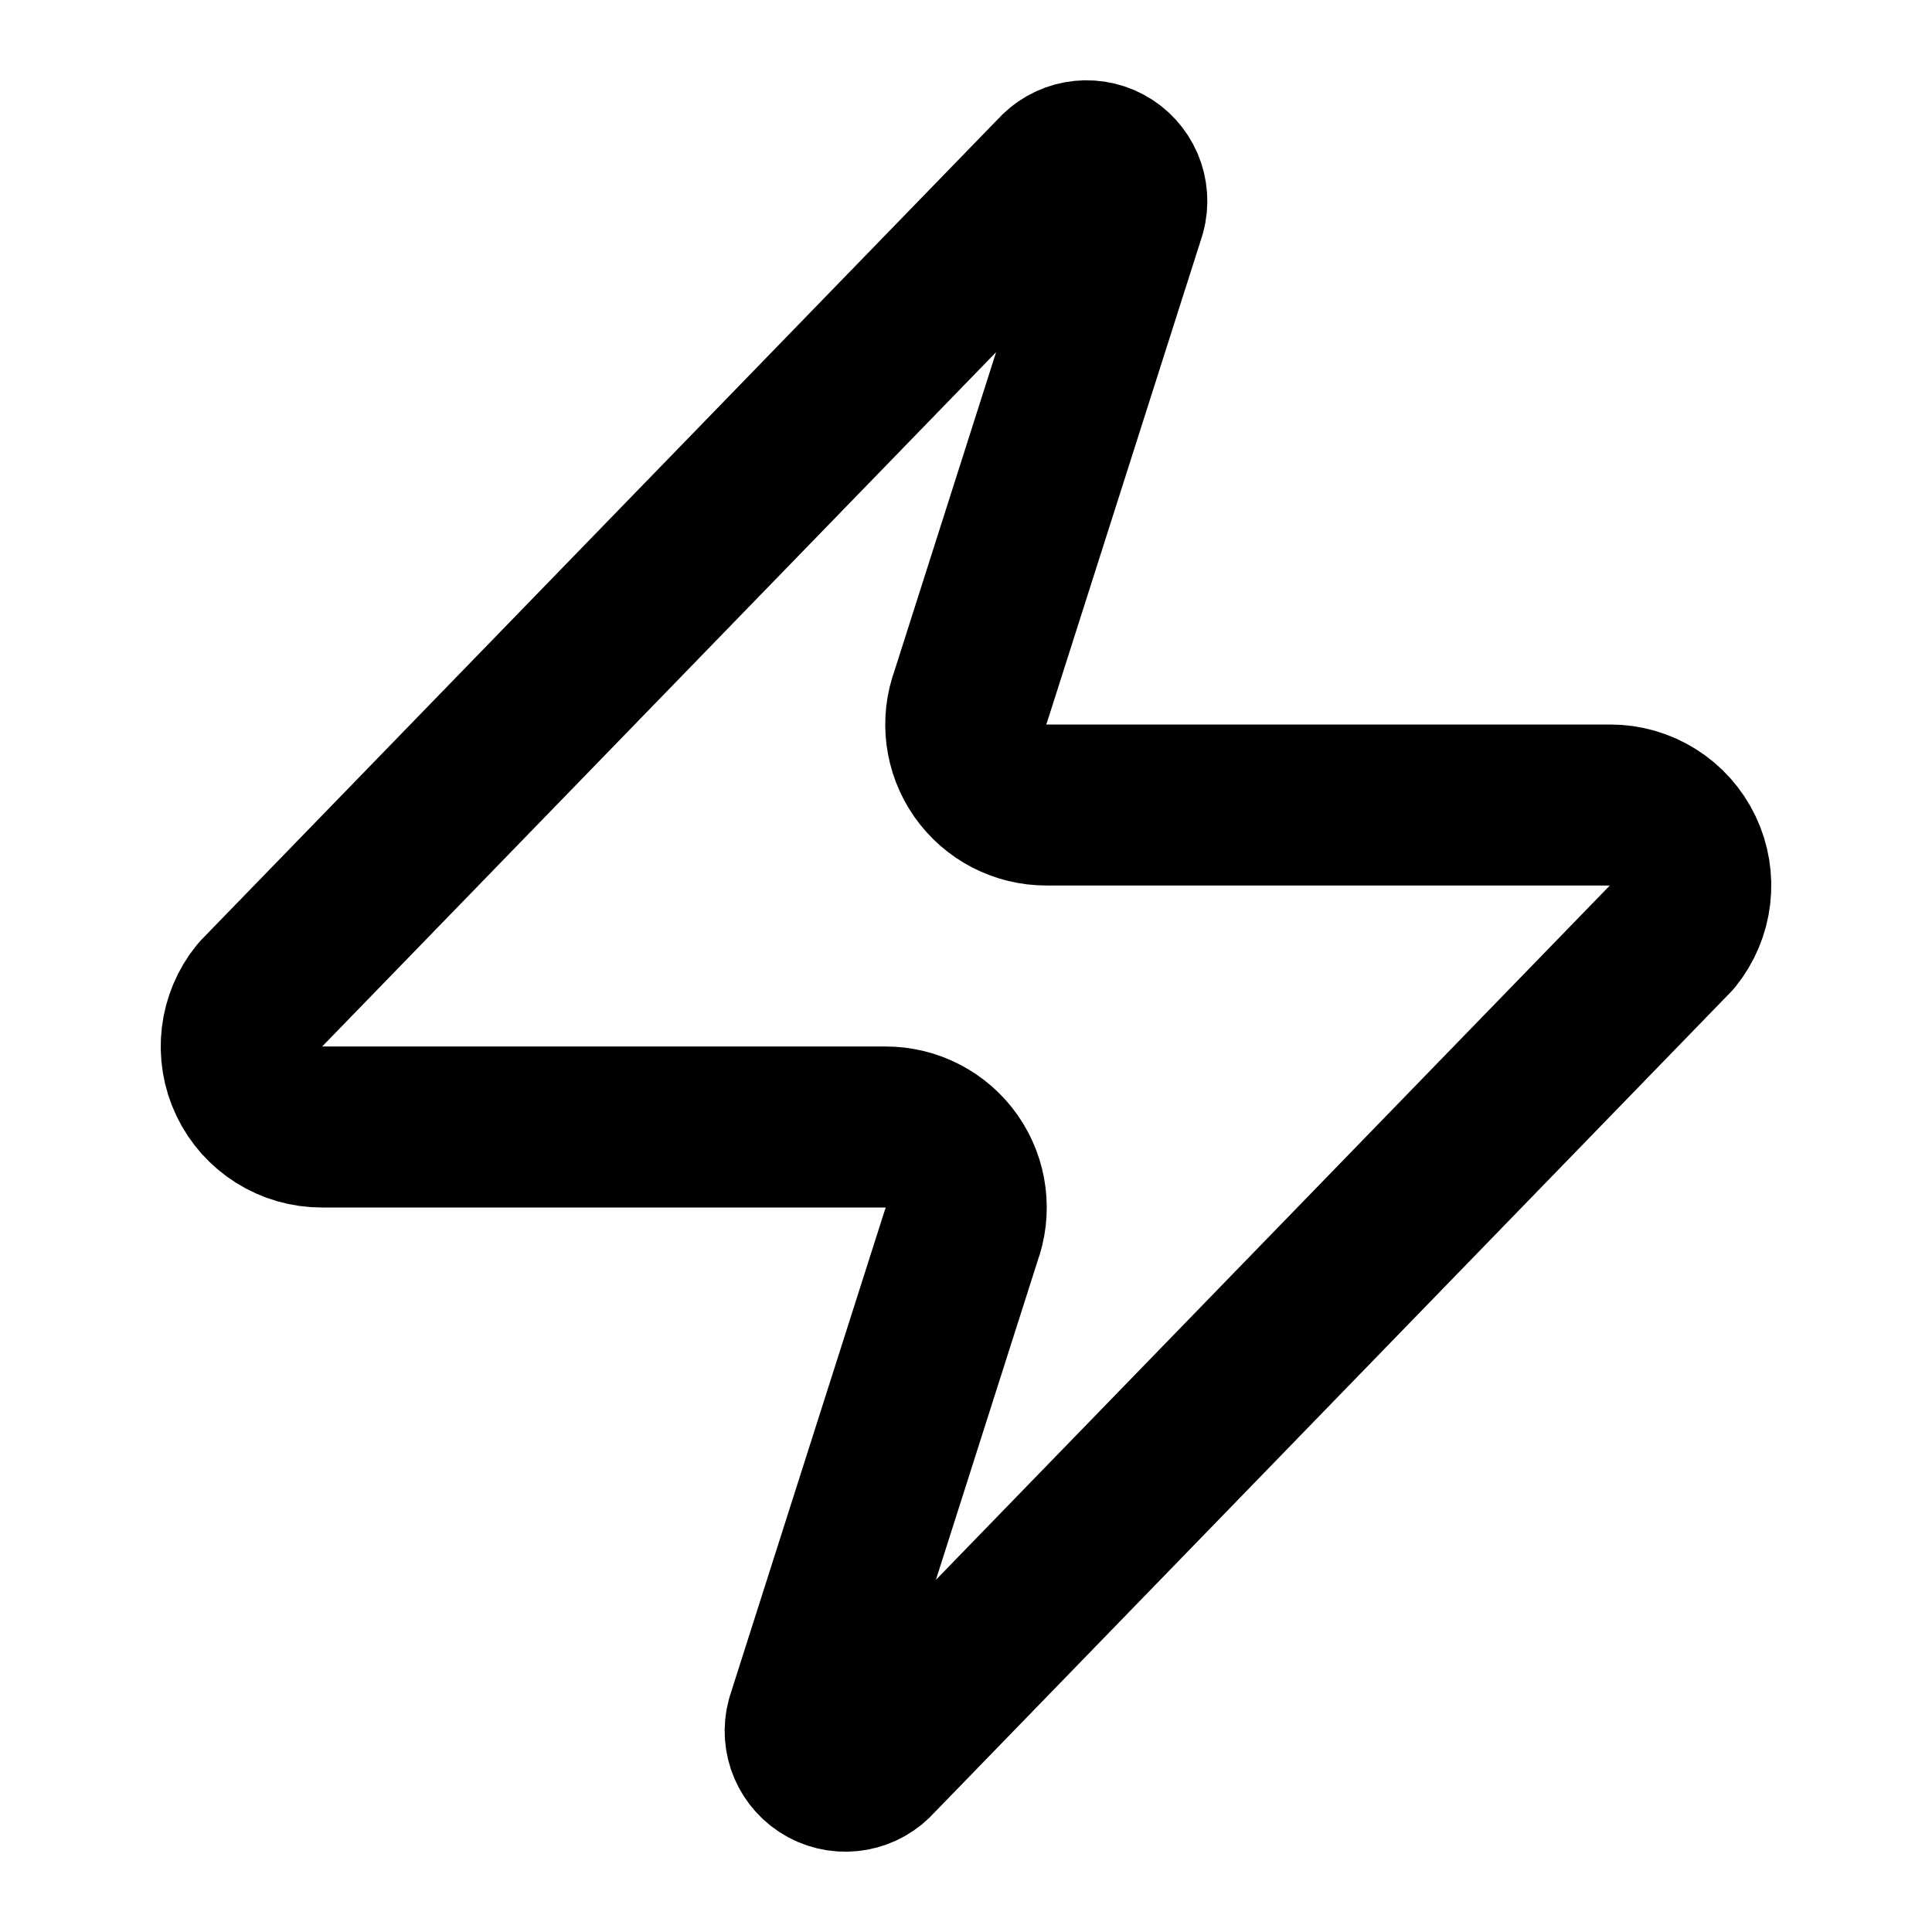
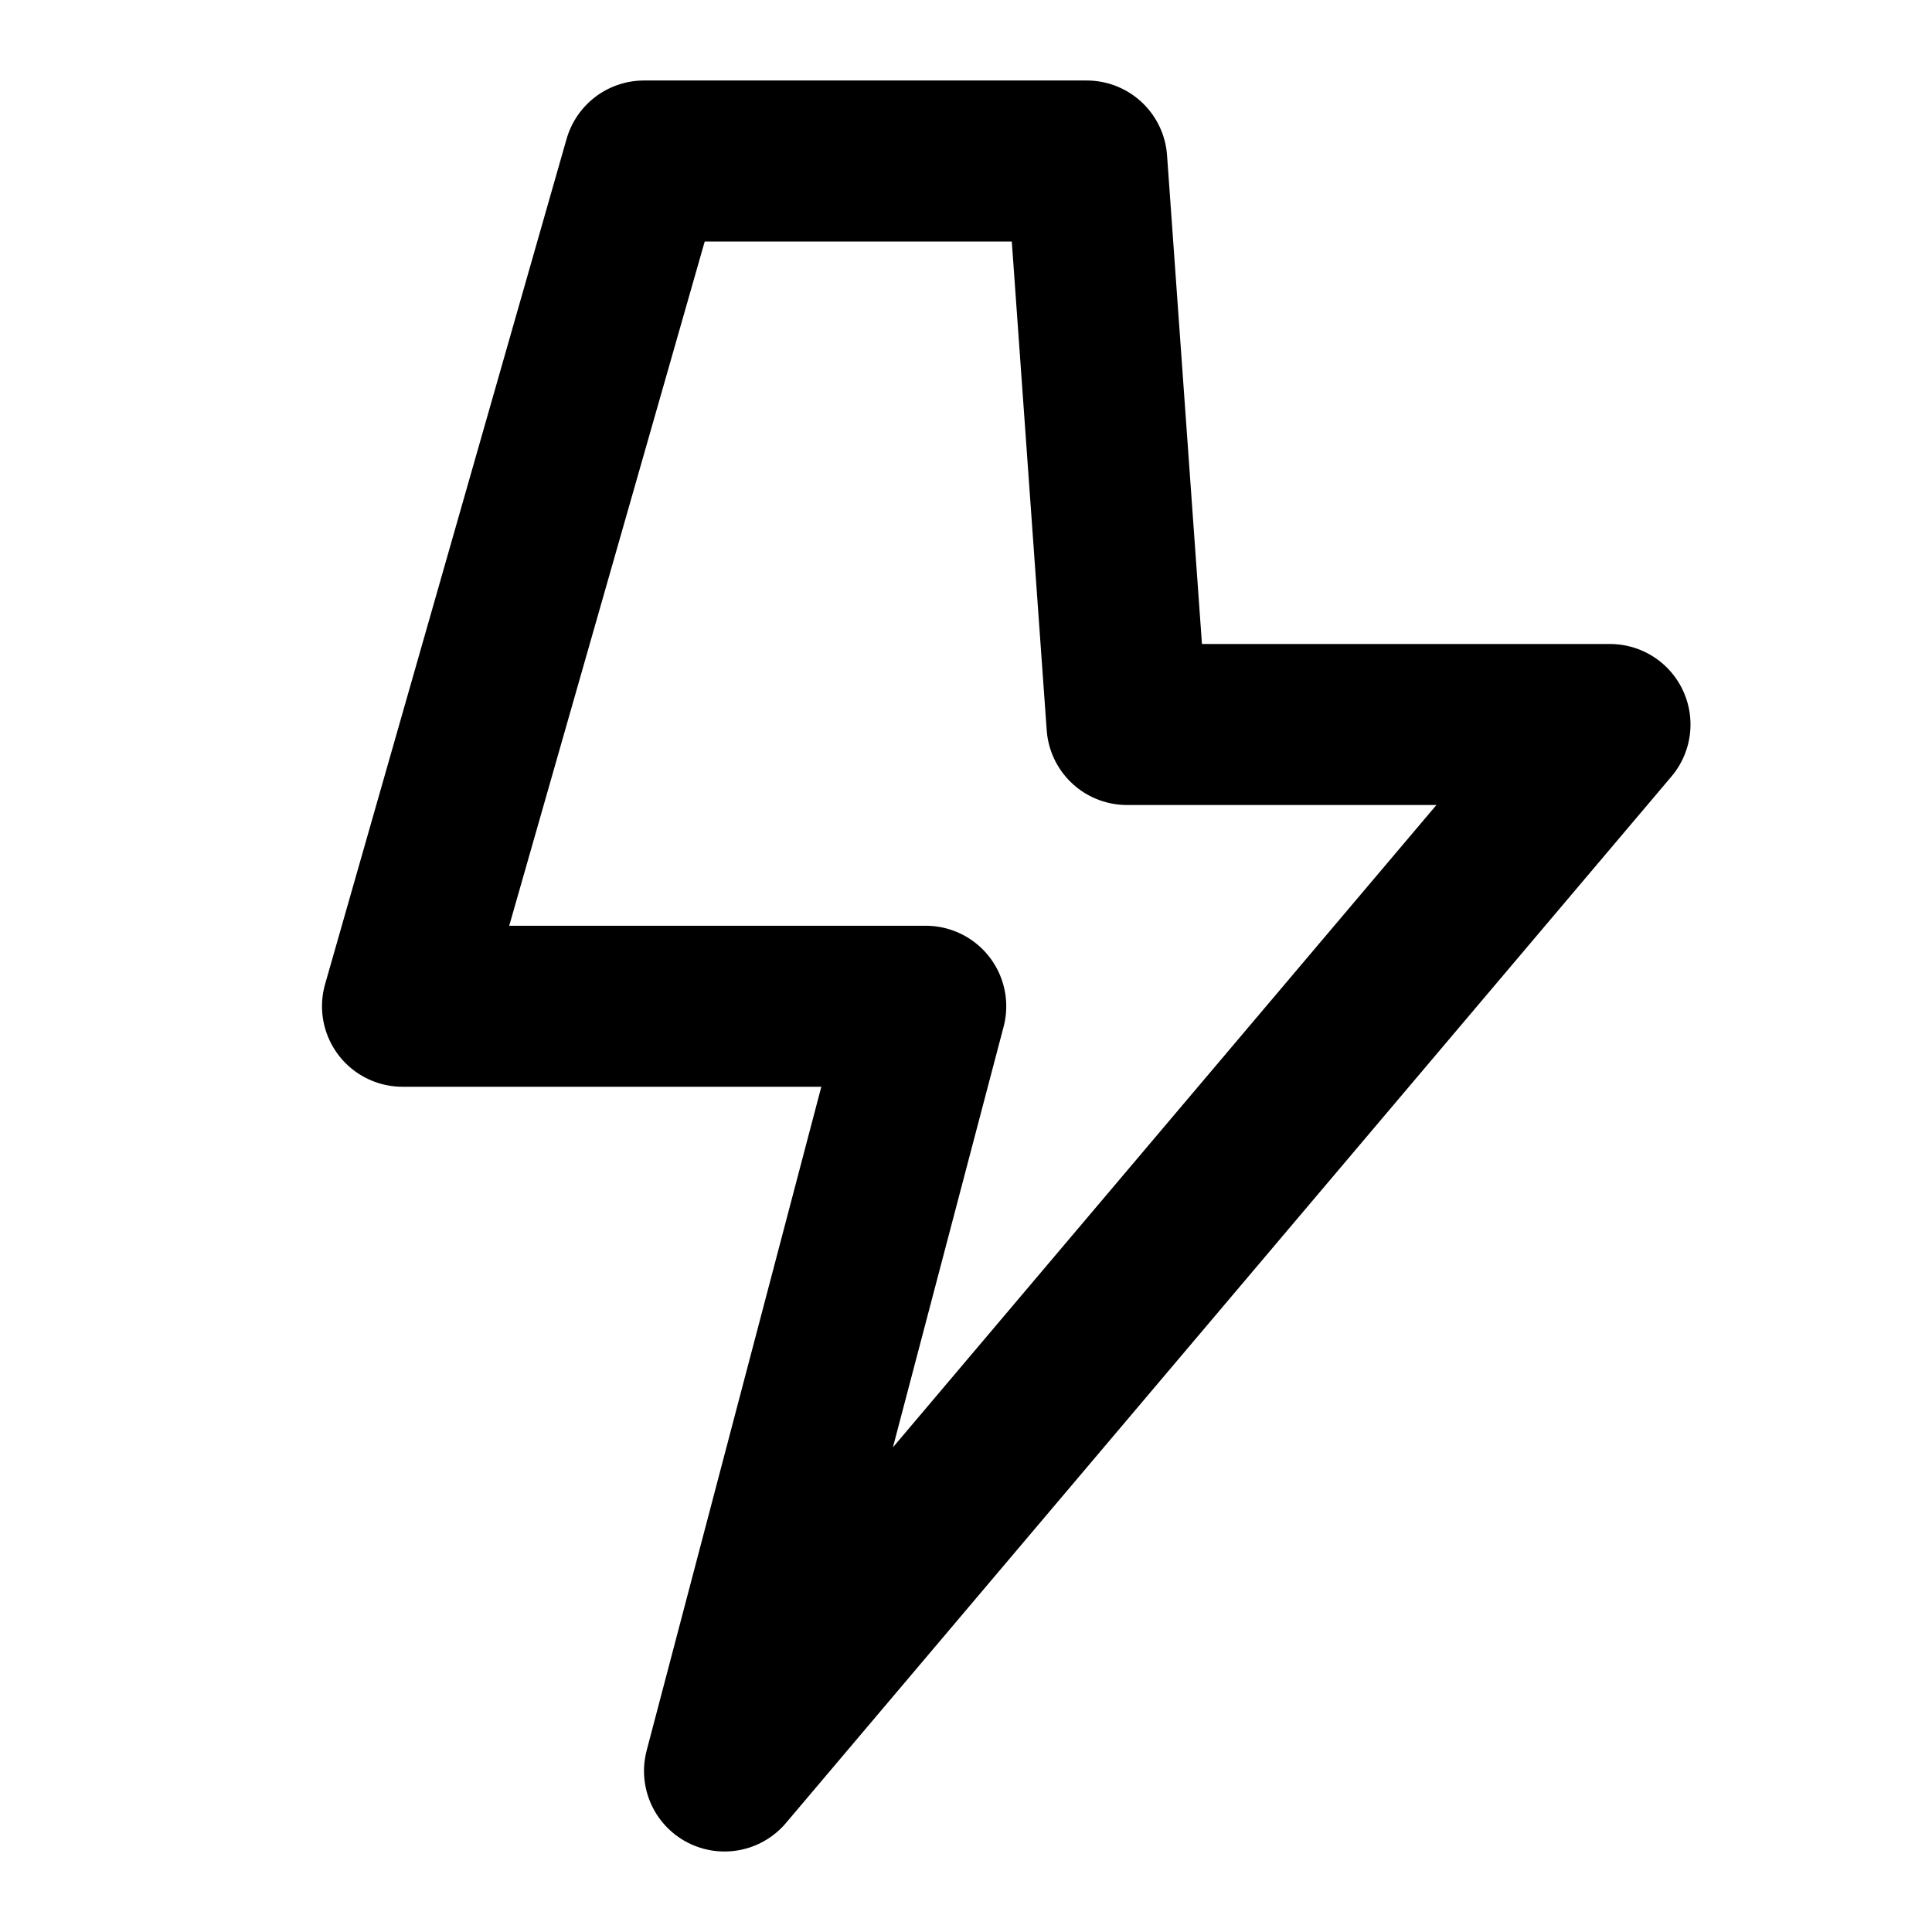
<svg xmlns="http://www.w3.org/2000/svg" width="24" height="24" viewBox="0 0 24 24" fill="none" stroke="currentColor" stroke-width="2" stroke-linecap="round" stroke-linejoin="round">
-   <path d="M4 14a1 1 0 0 1-.78-1.63l9.9-10.2a.5.5 0 0 1 .86.46l-1.92 6.02A1 1 0 0 0 13 10h7a1 1 0 0 1 .78 1.63l-9.9 10.2a.5.5 0 0 1-.86-.46l1.92-6.02A1 1 0 0 0 11 14z" />
+   <path d="M13.5 2H8L5 12.5h6.5L9 22l11-13H14z" />
</svg>
